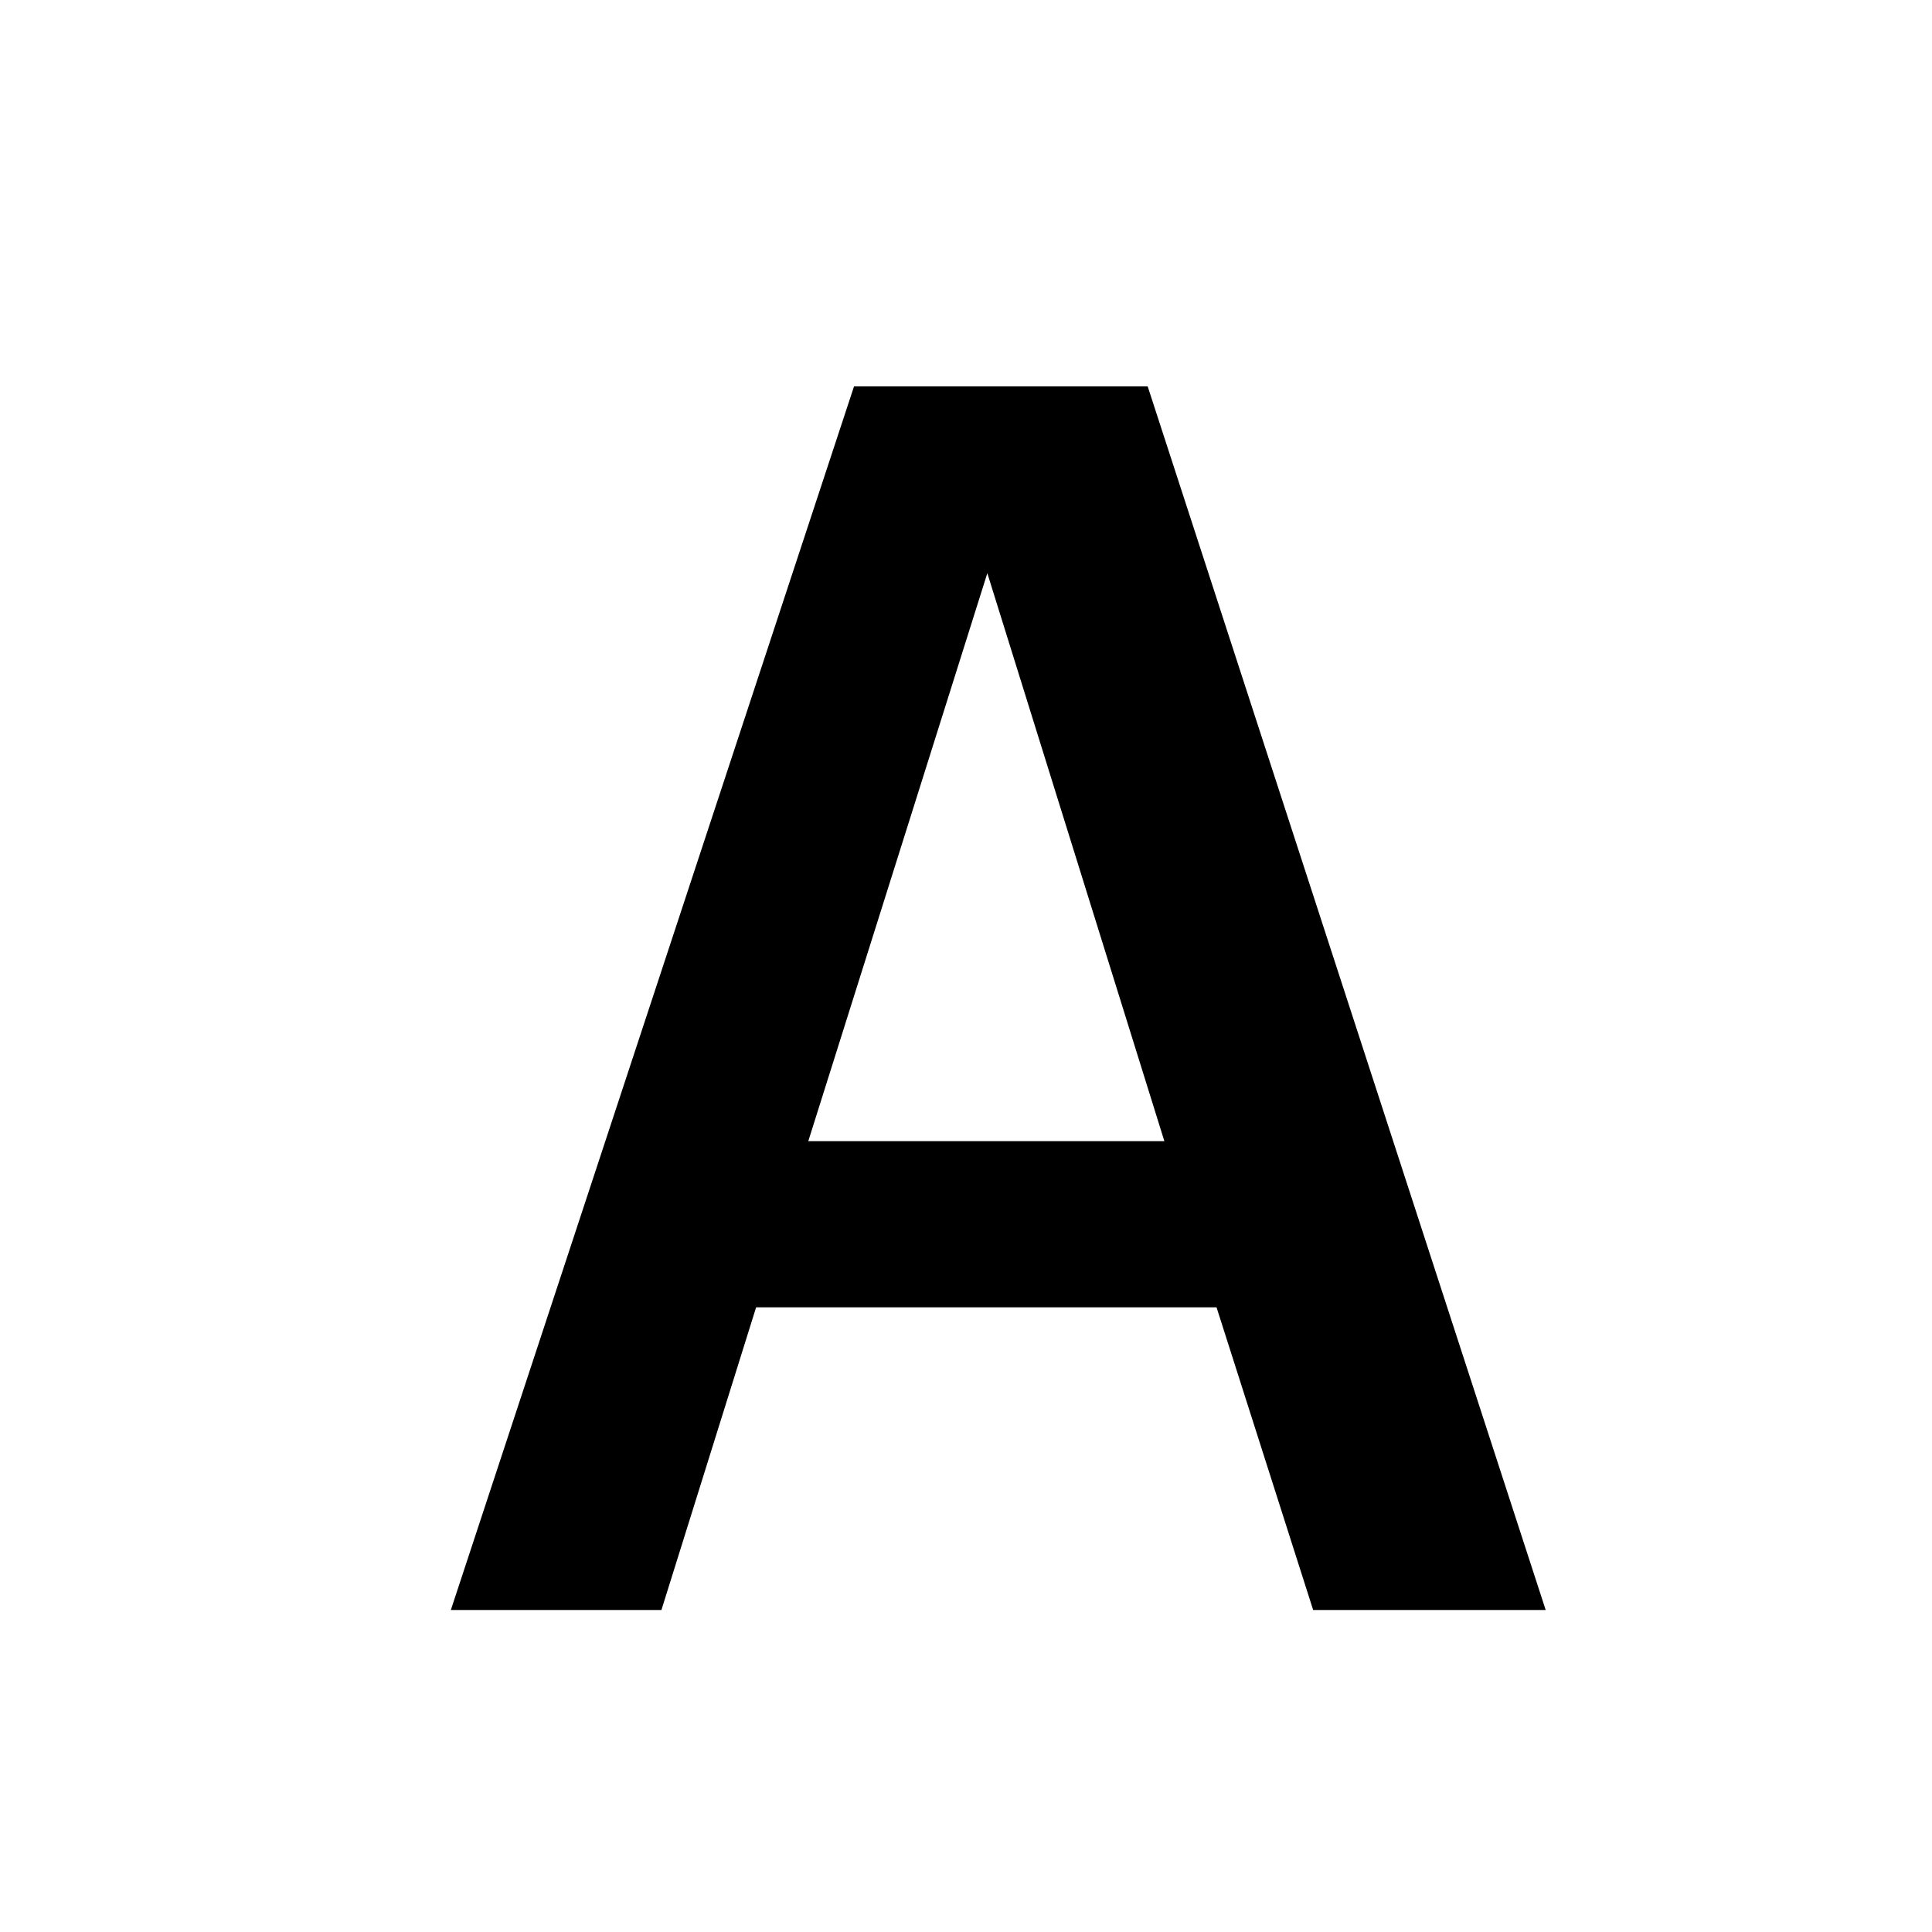
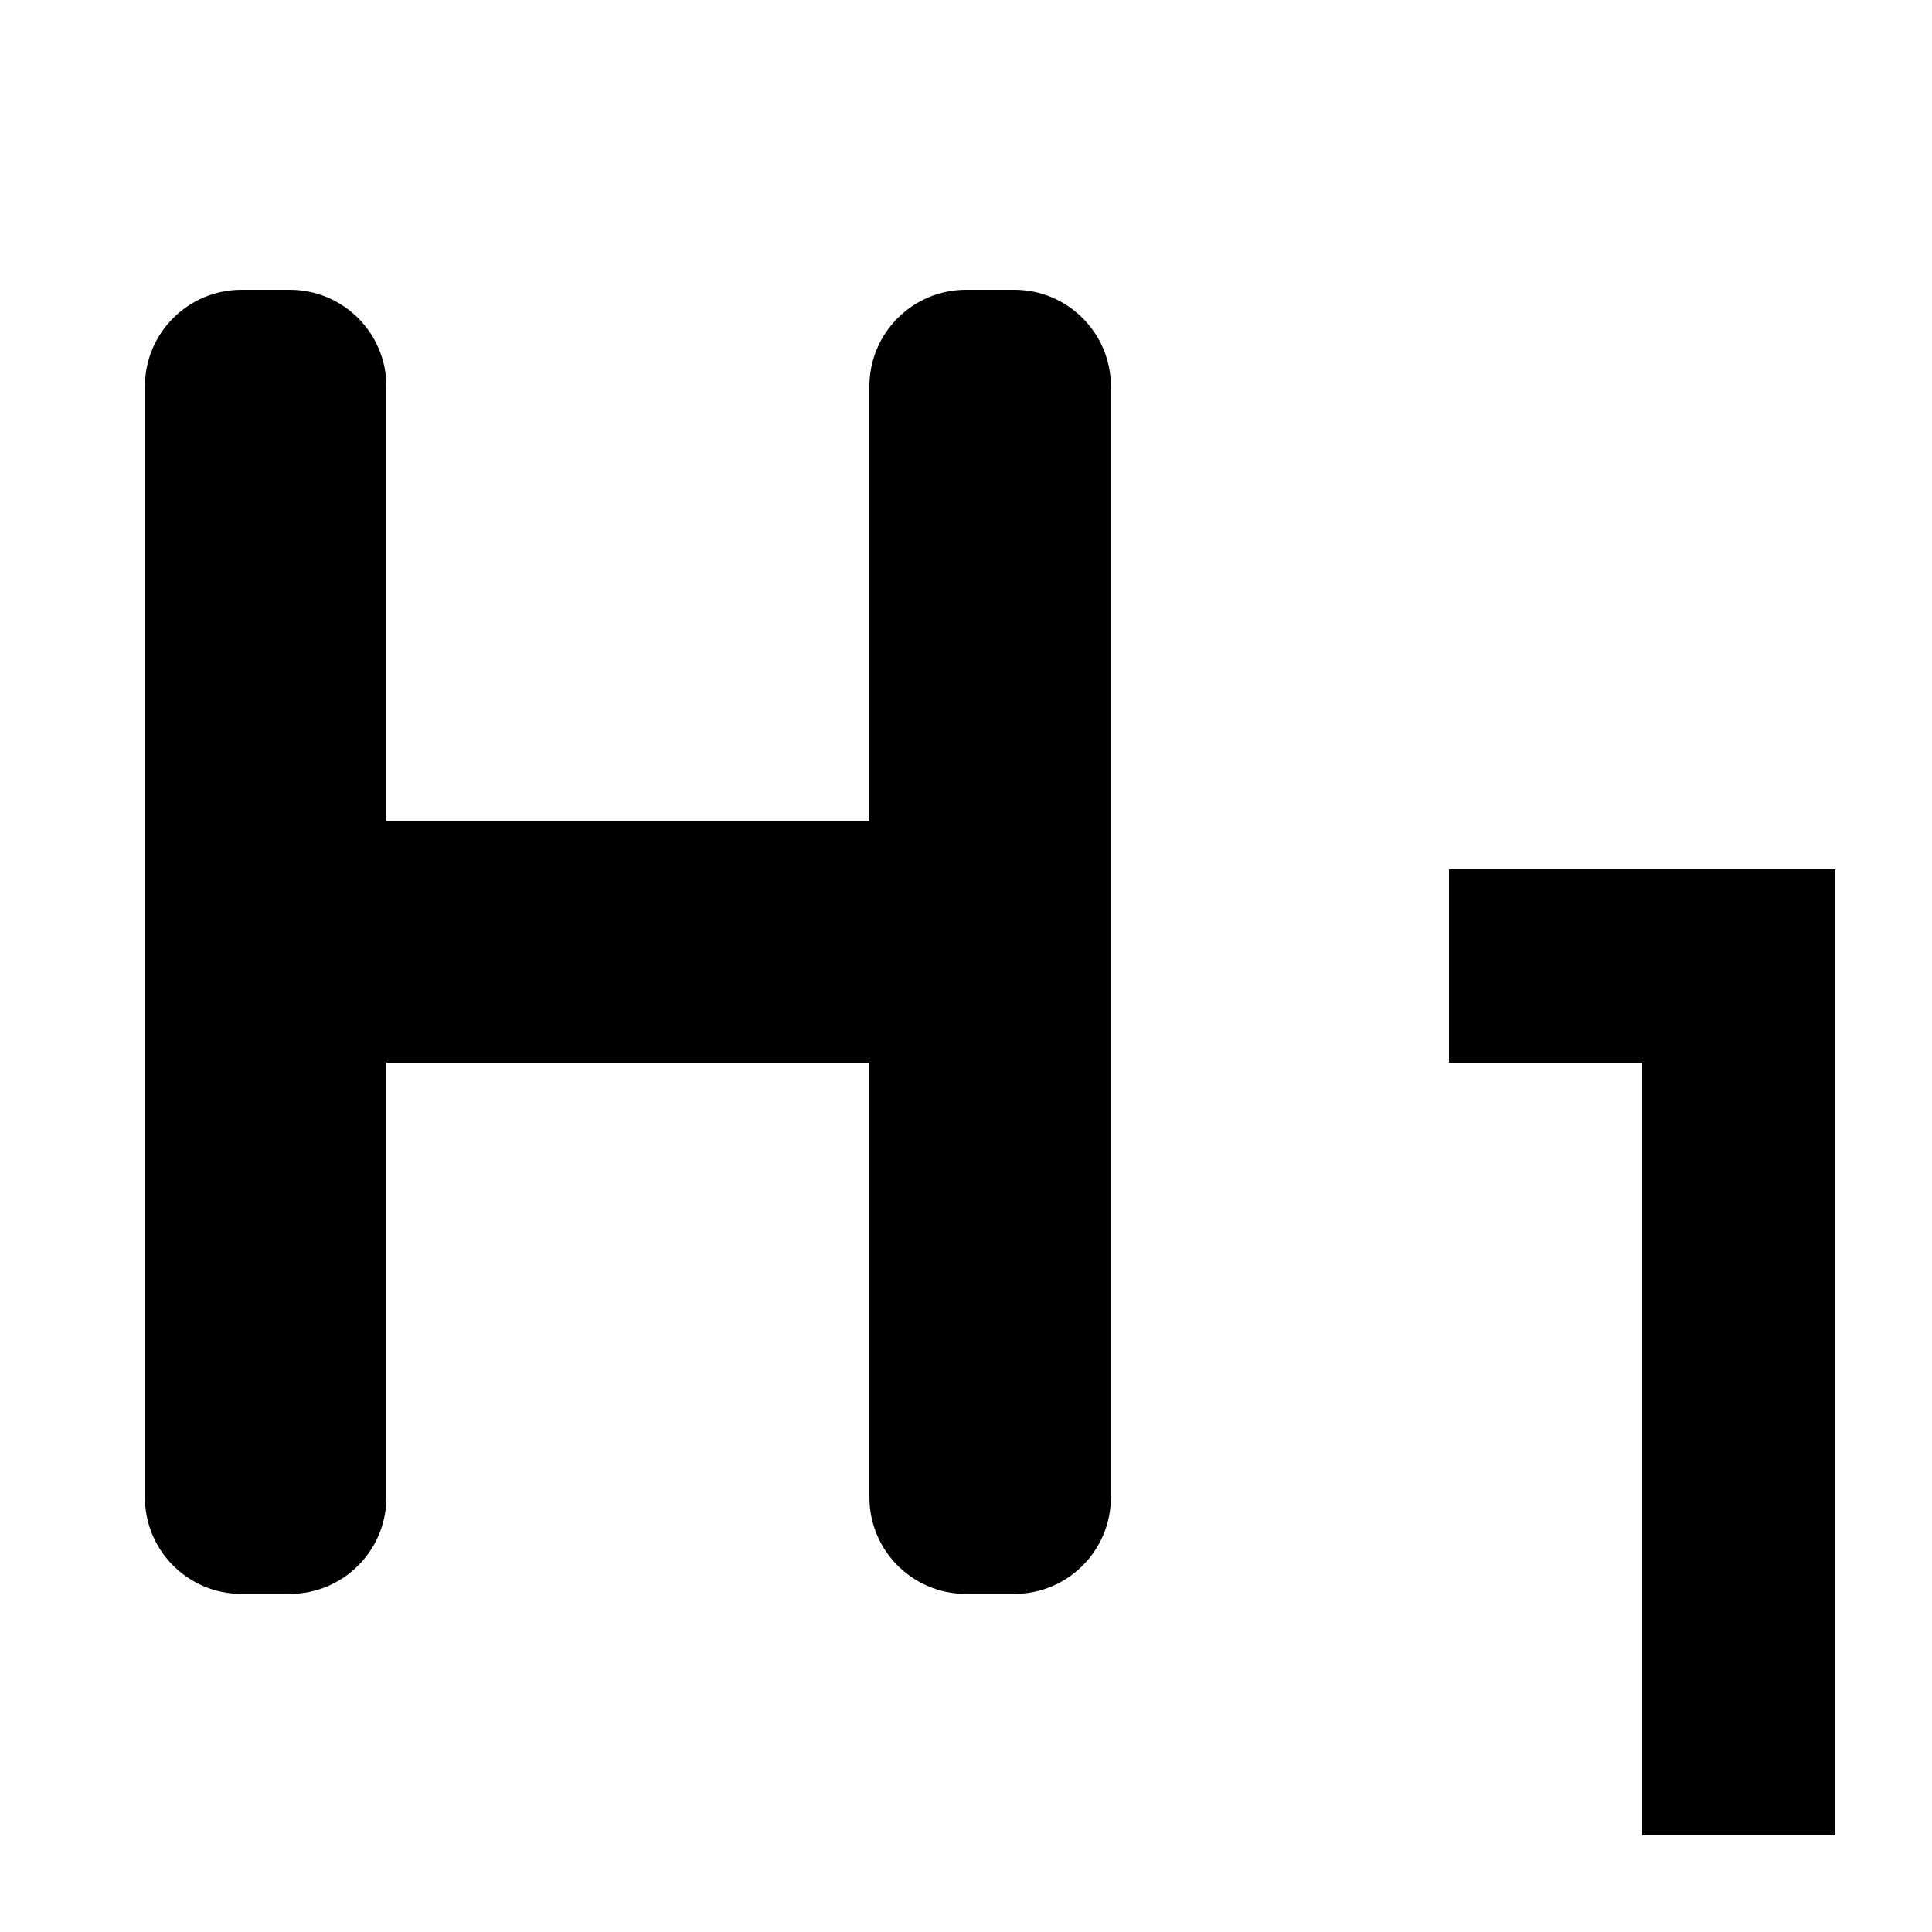
- <svg xmlns="http://www.w3.org/2000/svg" width="25" height="25" viewBox="0 0 25 25">
-   <path fill-rule="evenodd" clip-rule="evenodd" d="M14.851 5H11.051L5.834 20.833H8.559L9.784 16.917H15.742L16.992 20.833H20.001L14.851 5ZM10.459 14.767L12.776 7.417L15.067 14.767H10.459Z" />
+ <svg xmlns="http://www.w3.org/2000/svg" viewBox="0 0 20 20">
+   <path d="M19 9v10h-2v-8h-2V9h4zM4 8.5h5V4a1 1 0 0 1 1-1h.5a1 1 0 0 1 1 1v11.5a1 1 0 0 1-1 1H10a1 1 0 0 1-1-1V11H4v4.5a1 1 0 0 1-1 1h-.5a1 1 0 0 1-1-1V4a1 1 0 0 1 1-1H3a1 1 0 0 1 1 1v4.5z" />
</svg>
